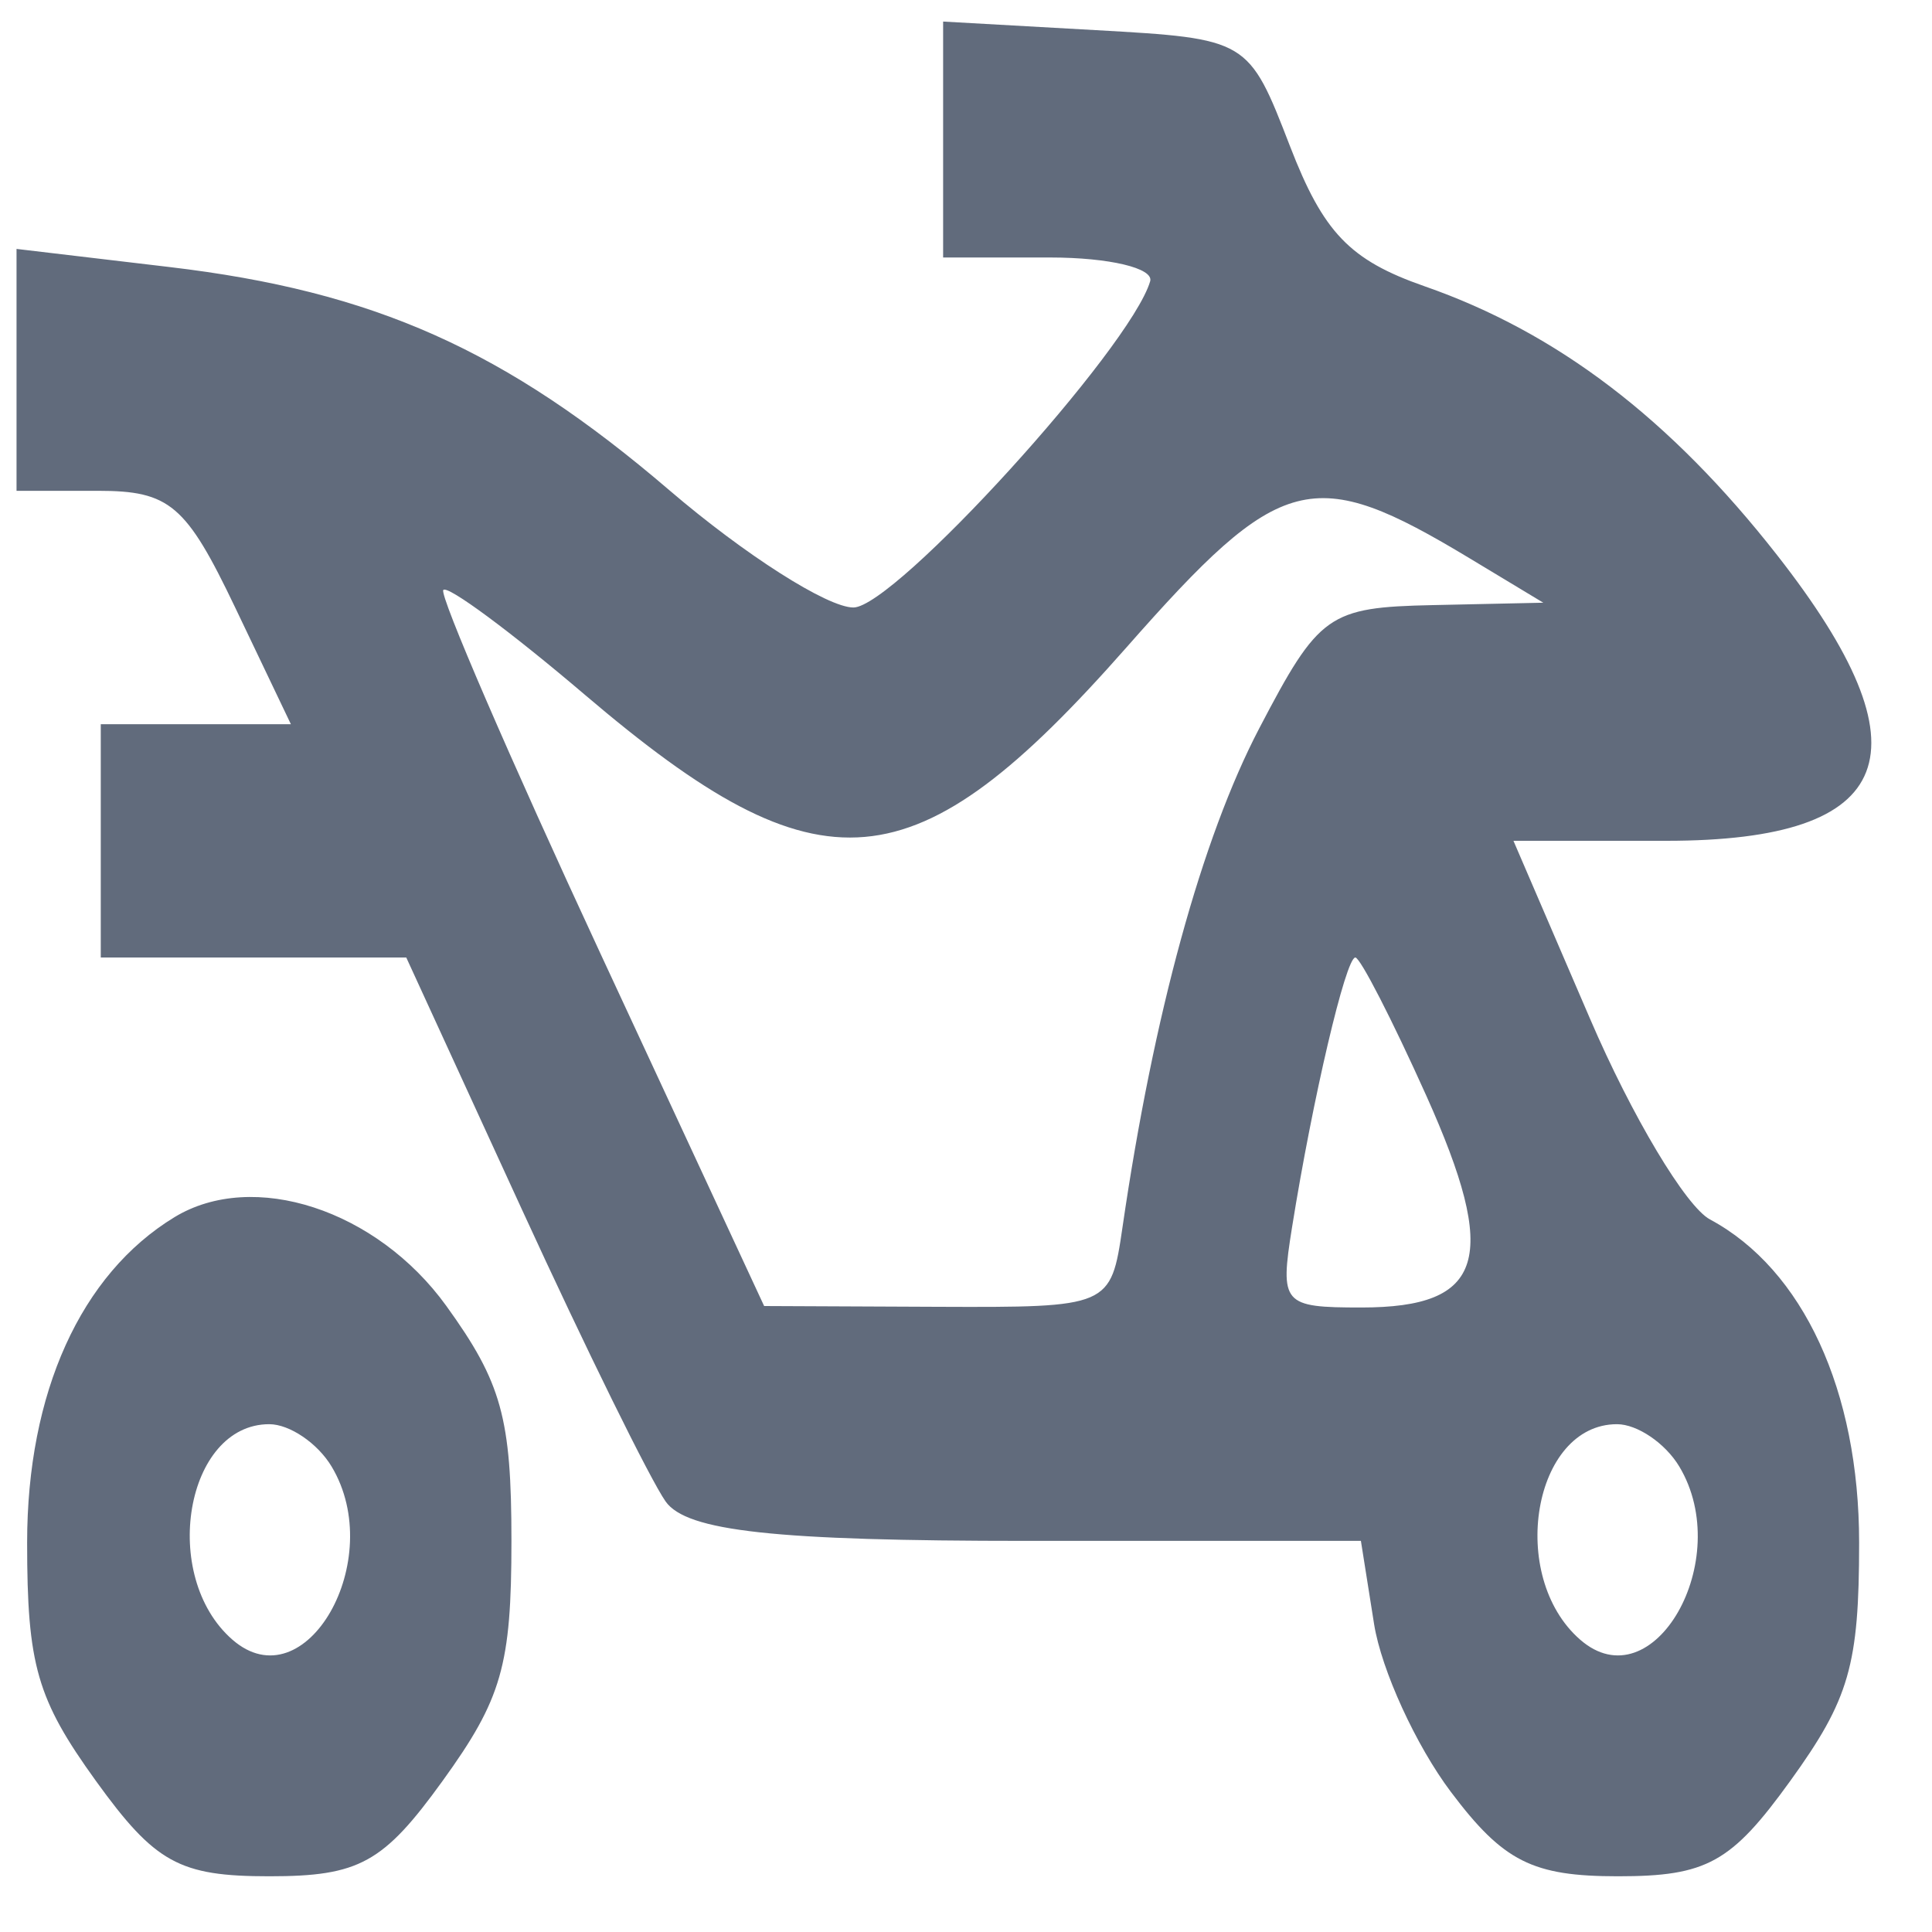
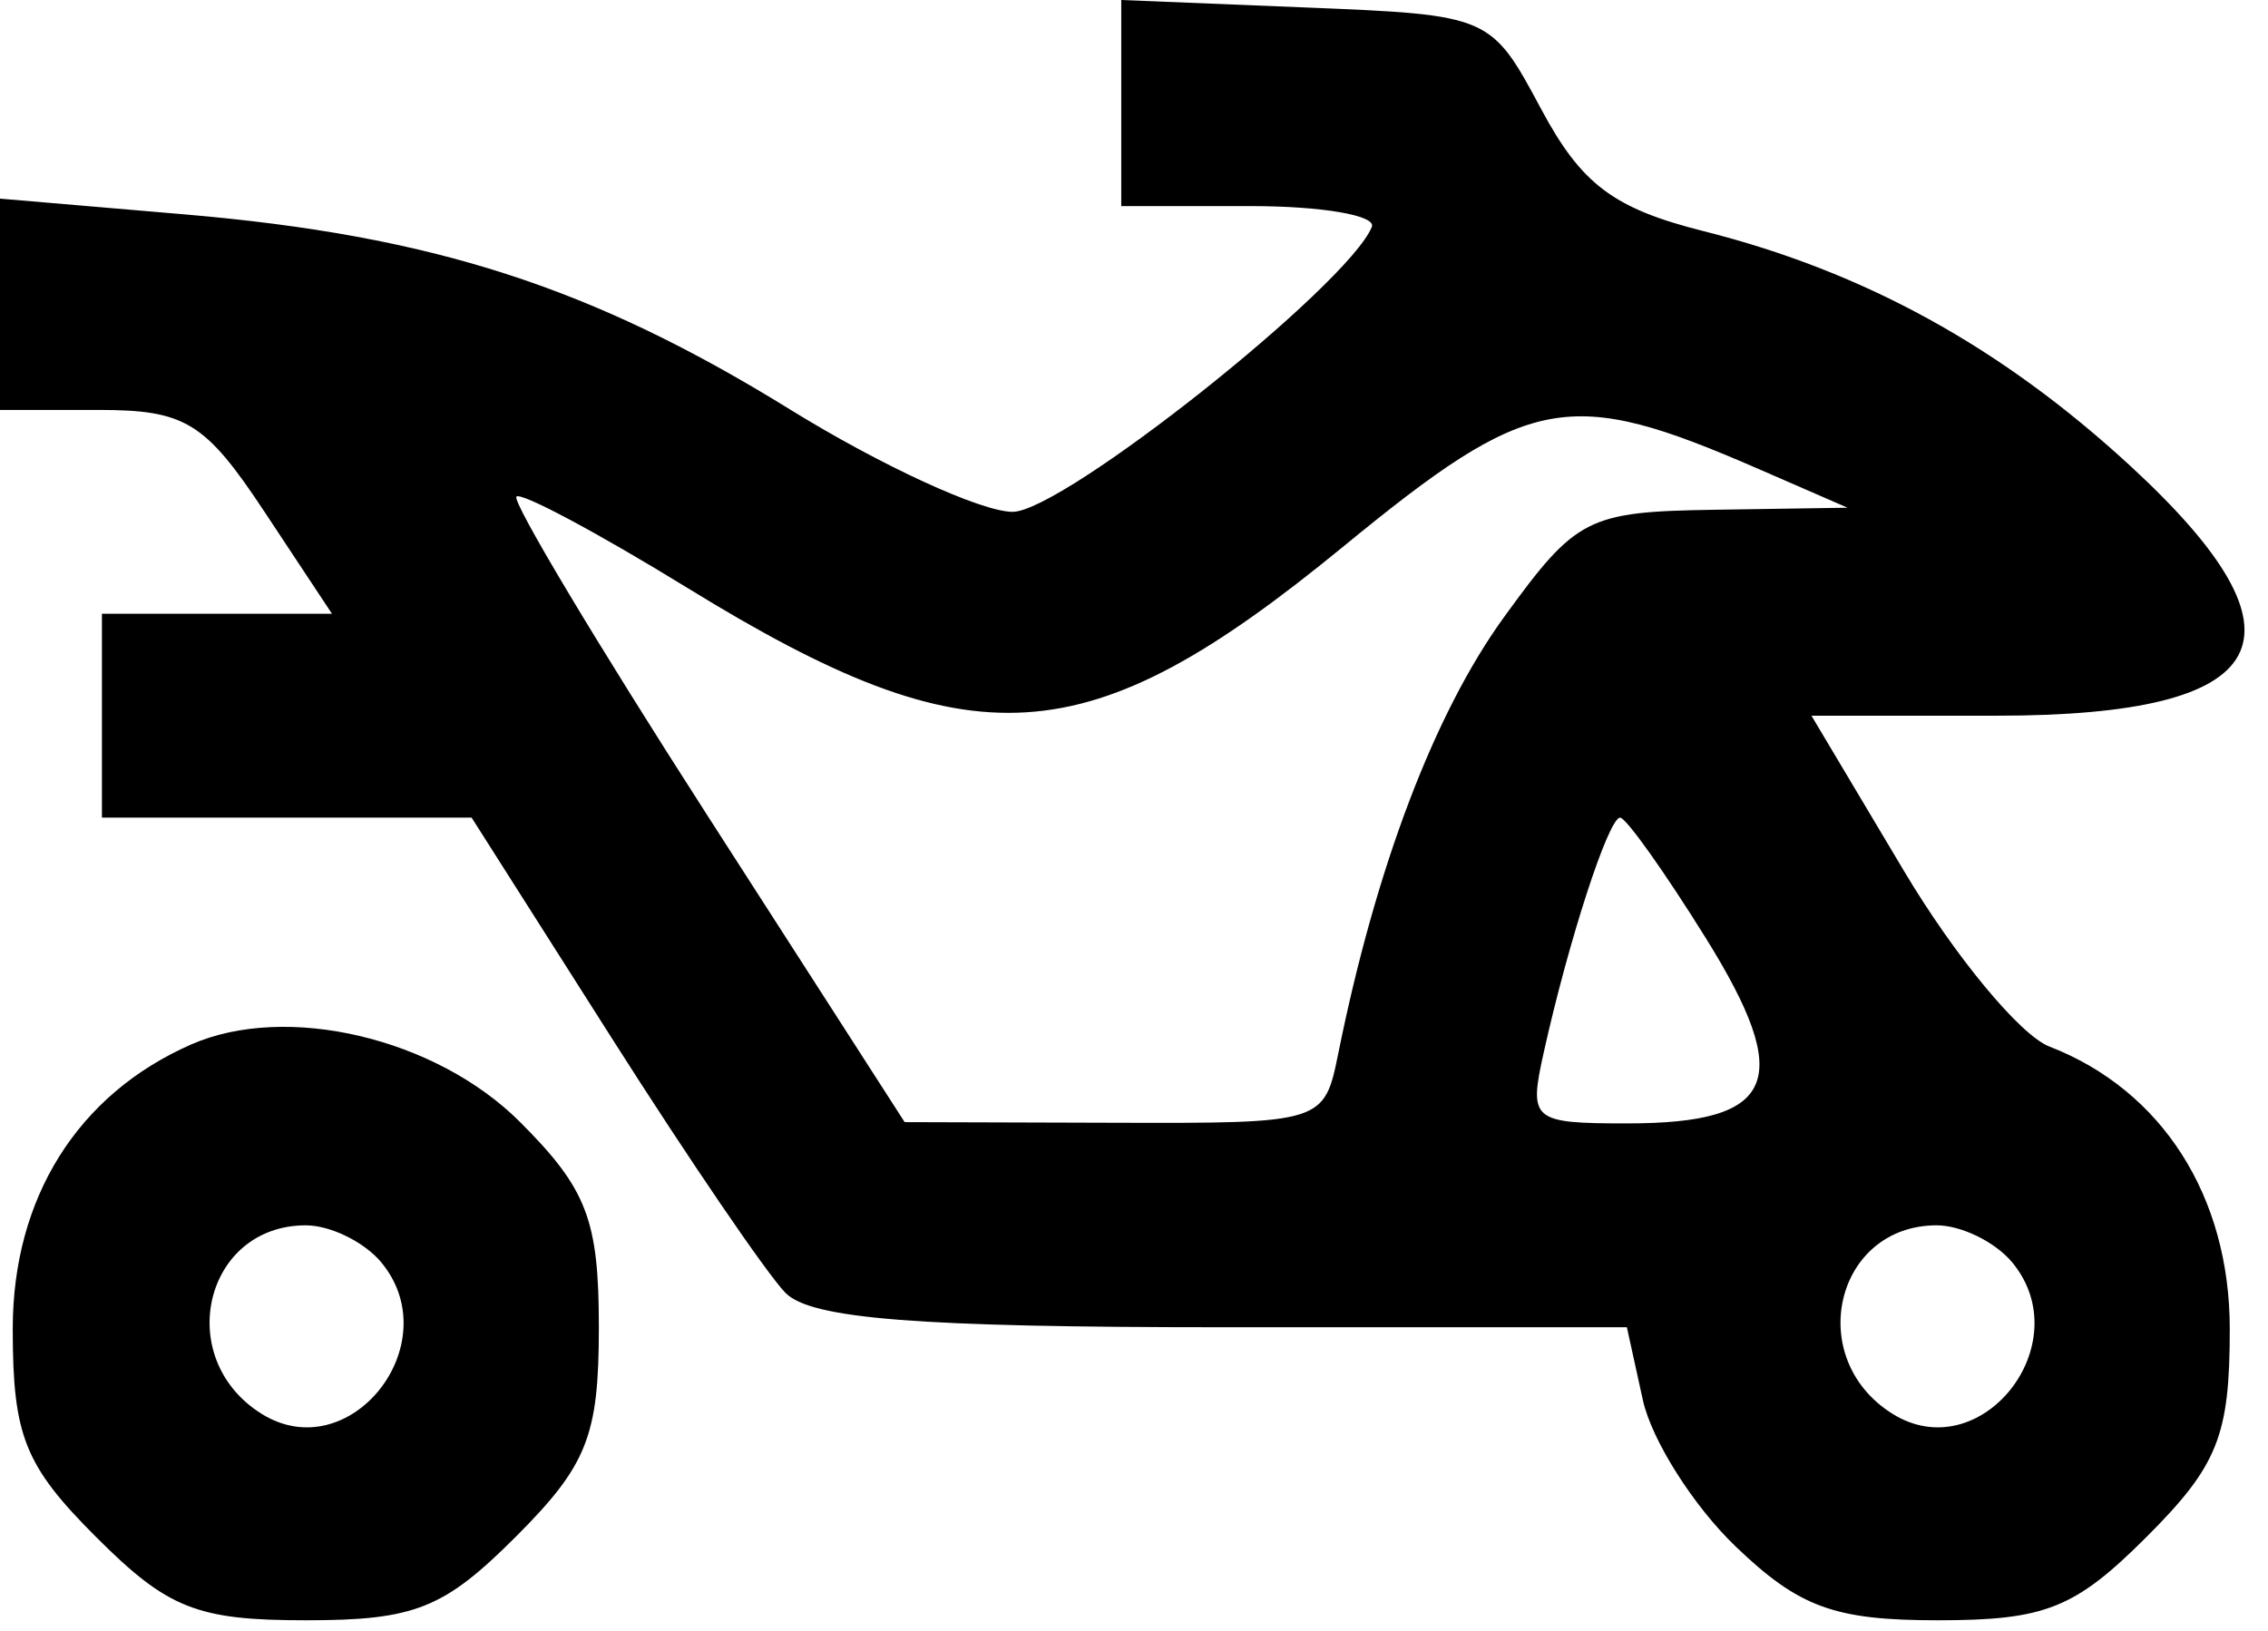
- <svg xmlns="http://www.w3.org/2000/svg" width="25" height="25" viewBox="0 0 25 25" fill="none">
-   <g id="icons / cheveron-left">
-     <path id="Quad Bike (Traced)" fill-rule="evenodd" clip-rule="evenodd" d="M12.204 1.805V3.332H13.589C14.351 3.332 14.933 3.47 14.883 3.64C14.627 4.509 11.578 7.861 11.043 7.861C10.707 7.861 9.636 7.178 8.662 6.344C6.541 4.527 4.84 3.768 2.19 3.455L0.214 3.221V4.786V6.351H1.268C2.196 6.351 2.408 6.532 3.043 7.861L3.764 9.371H2.534H1.304V10.88V12.39H3.281H5.257L6.755 15.654C7.579 17.45 8.415 19.148 8.613 19.429C8.885 19.814 10.023 19.939 13.292 19.939H17.61L17.781 21.018C17.876 21.611 18.323 22.588 18.775 23.188C19.453 24.089 19.831 24.279 20.936 24.279C22.085 24.279 22.402 24.104 23.166 23.045C23.93 21.987 24.057 21.547 24.057 19.962C24.057 17.997 23.332 16.426 22.128 15.78C21.816 15.614 21.116 14.443 20.573 13.178L19.584 10.88H21.562C24.55 10.88 24.994 9.734 22.994 7.181C21.615 5.42 20.149 4.302 18.433 3.704C17.467 3.367 17.125 3.011 16.693 1.893C16.157 0.506 16.148 0.501 14.179 0.39L12.204 0.279V1.805ZM19.018 7.225L19.97 7.799L18.541 7.83C17.189 7.859 17.068 7.945 16.295 9.424C15.552 10.845 14.926 13.127 14.525 15.881C14.374 16.913 14.361 16.919 12.131 16.91L9.888 16.9L7.766 12.331C6.599 9.818 5.686 7.705 5.736 7.635C5.787 7.565 6.612 8.176 7.569 8.991C10.629 11.597 11.832 11.492 14.576 8.378C16.578 6.104 16.983 5.999 19.018 7.225ZM18.454 14.173C19.403 16.285 19.209 16.919 17.615 16.919C16.598 16.919 16.56 16.875 16.719 15.881C16.985 14.218 17.414 12.39 17.538 12.39C17.601 12.39 18.013 13.192 18.454 14.173ZM2.258 15.75C1.045 16.488 0.351 18.022 0.351 19.962C0.351 21.547 0.478 21.987 1.241 23.045C2.008 24.107 2.321 24.279 3.484 24.279C4.648 24.279 4.96 24.107 5.727 23.045C6.494 21.983 6.618 21.55 6.618 19.939C6.618 18.349 6.491 17.89 5.775 16.898C4.875 15.652 3.277 15.131 2.258 15.75ZM4.291 18.977C5.015 20.185 3.952 22.041 3.007 21.217C2.064 20.394 2.4 18.429 3.484 18.429C3.747 18.429 4.11 18.675 4.291 18.977ZM21.73 18.977C22.454 20.185 21.391 22.041 20.447 21.217C19.503 20.394 19.839 18.429 20.924 18.429C21.186 18.429 21.549 18.675 21.73 18.977Z" fill="#616B7C" />
+ <svg xmlns="http://www.w3.org/2000/svg" width="89" height="64" viewBox="0 0 89 64" fill="none">
+   <g id="Quad Bike (Traced)">
+     <path id="Quad Bike (Traced)_2" fill-rule="evenodd" clip-rule="evenodd" d="M44 4.044V8.088H49.083C51.879 8.088 54.017 8.455 53.833 8.905C52.893 11.208 41.702 20.088 39.739 20.087C38.508 20.087 34.575 18.278 31 16.068C23.216 11.256 16.977 9.245 7.25 8.414L0 7.795V11.941V16.088H3.867C7.271 16.088 8.051 16.567 10.381 20.088L13.028 24.088H8.514H4V28.088V32.088H11.254H18.507L24.004 40.737C27.027 45.493 30.095 49.993 30.821 50.737C31.821 51.759 35.997 52.088 47.992 52.088H63.841L64.469 54.947C64.815 56.52 66.455 59.108 68.114 60.697C70.605 63.084 71.989 63.588 76.046 63.588C80.264 63.588 81.425 63.124 84.231 60.319C87.034 57.516 87.5 56.35 87.5 52.149C87.5 46.944 84.839 42.781 80.42 41.071C79.276 40.629 76.708 37.527 74.713 34.177L71.085 28.088H78.343C89.308 28.088 90.937 25.05 83.599 18.286C78.538 13.621 73.157 10.66 66.859 9.074C63.316 8.182 62.061 7.239 60.475 4.276C58.506 0.6 58.476 0.587 51.25 0.294L44 0V4.044ZM69.006 18.404L72.5 19.925L67.256 20.006C62.294 20.084 61.851 20.311 59.013 24.229C56.286 27.994 53.99 34.04 52.517 41.338C51.965 44.073 51.917 44.088 43.731 44.063L35.5 44.038L27.714 31.932C23.432 25.273 20.08 19.674 20.265 19.489C20.45 19.304 23.477 20.922 26.992 23.083C38.221 29.988 42.637 29.709 52.704 21.457C60.054 15.432 61.54 15.154 69.006 18.404ZM66.936 36.811C70.42 42.409 69.71 44.088 63.859 44.088C60.127 44.088 59.988 43.972 60.571 41.338C61.547 36.93 63.12 32.088 63.576 32.088C63.807 32.088 65.319 34.213 66.936 36.811ZM7.5 40.991C3.049 42.946 0.5 47.009 0.5 52.149C0.5 56.35 0.966 57.516 3.769 60.319C6.583 63.133 7.73 63.588 12 63.588C16.27 63.588 17.417 63.133 20.231 60.319C23.045 57.505 23.5 56.358 23.5 52.088C23.5 47.875 23.033 46.66 20.407 44.033C17.105 40.731 11.239 39.349 7.5 40.991ZM14.96 49.54C17.617 52.741 13.715 57.658 10.25 55.476C6.788 53.295 8.021 48.088 12 48.088C12.965 48.088 14.297 48.741 14.96 49.54ZM78.96 49.54C81.617 52.741 77.715 57.658 74.25 55.476C70.788 53.295 72.021 48.088 76 48.088C76.965 48.088 78.297 48.741 78.96 49.54Z" fill="black" />
  </g>
</svg>
